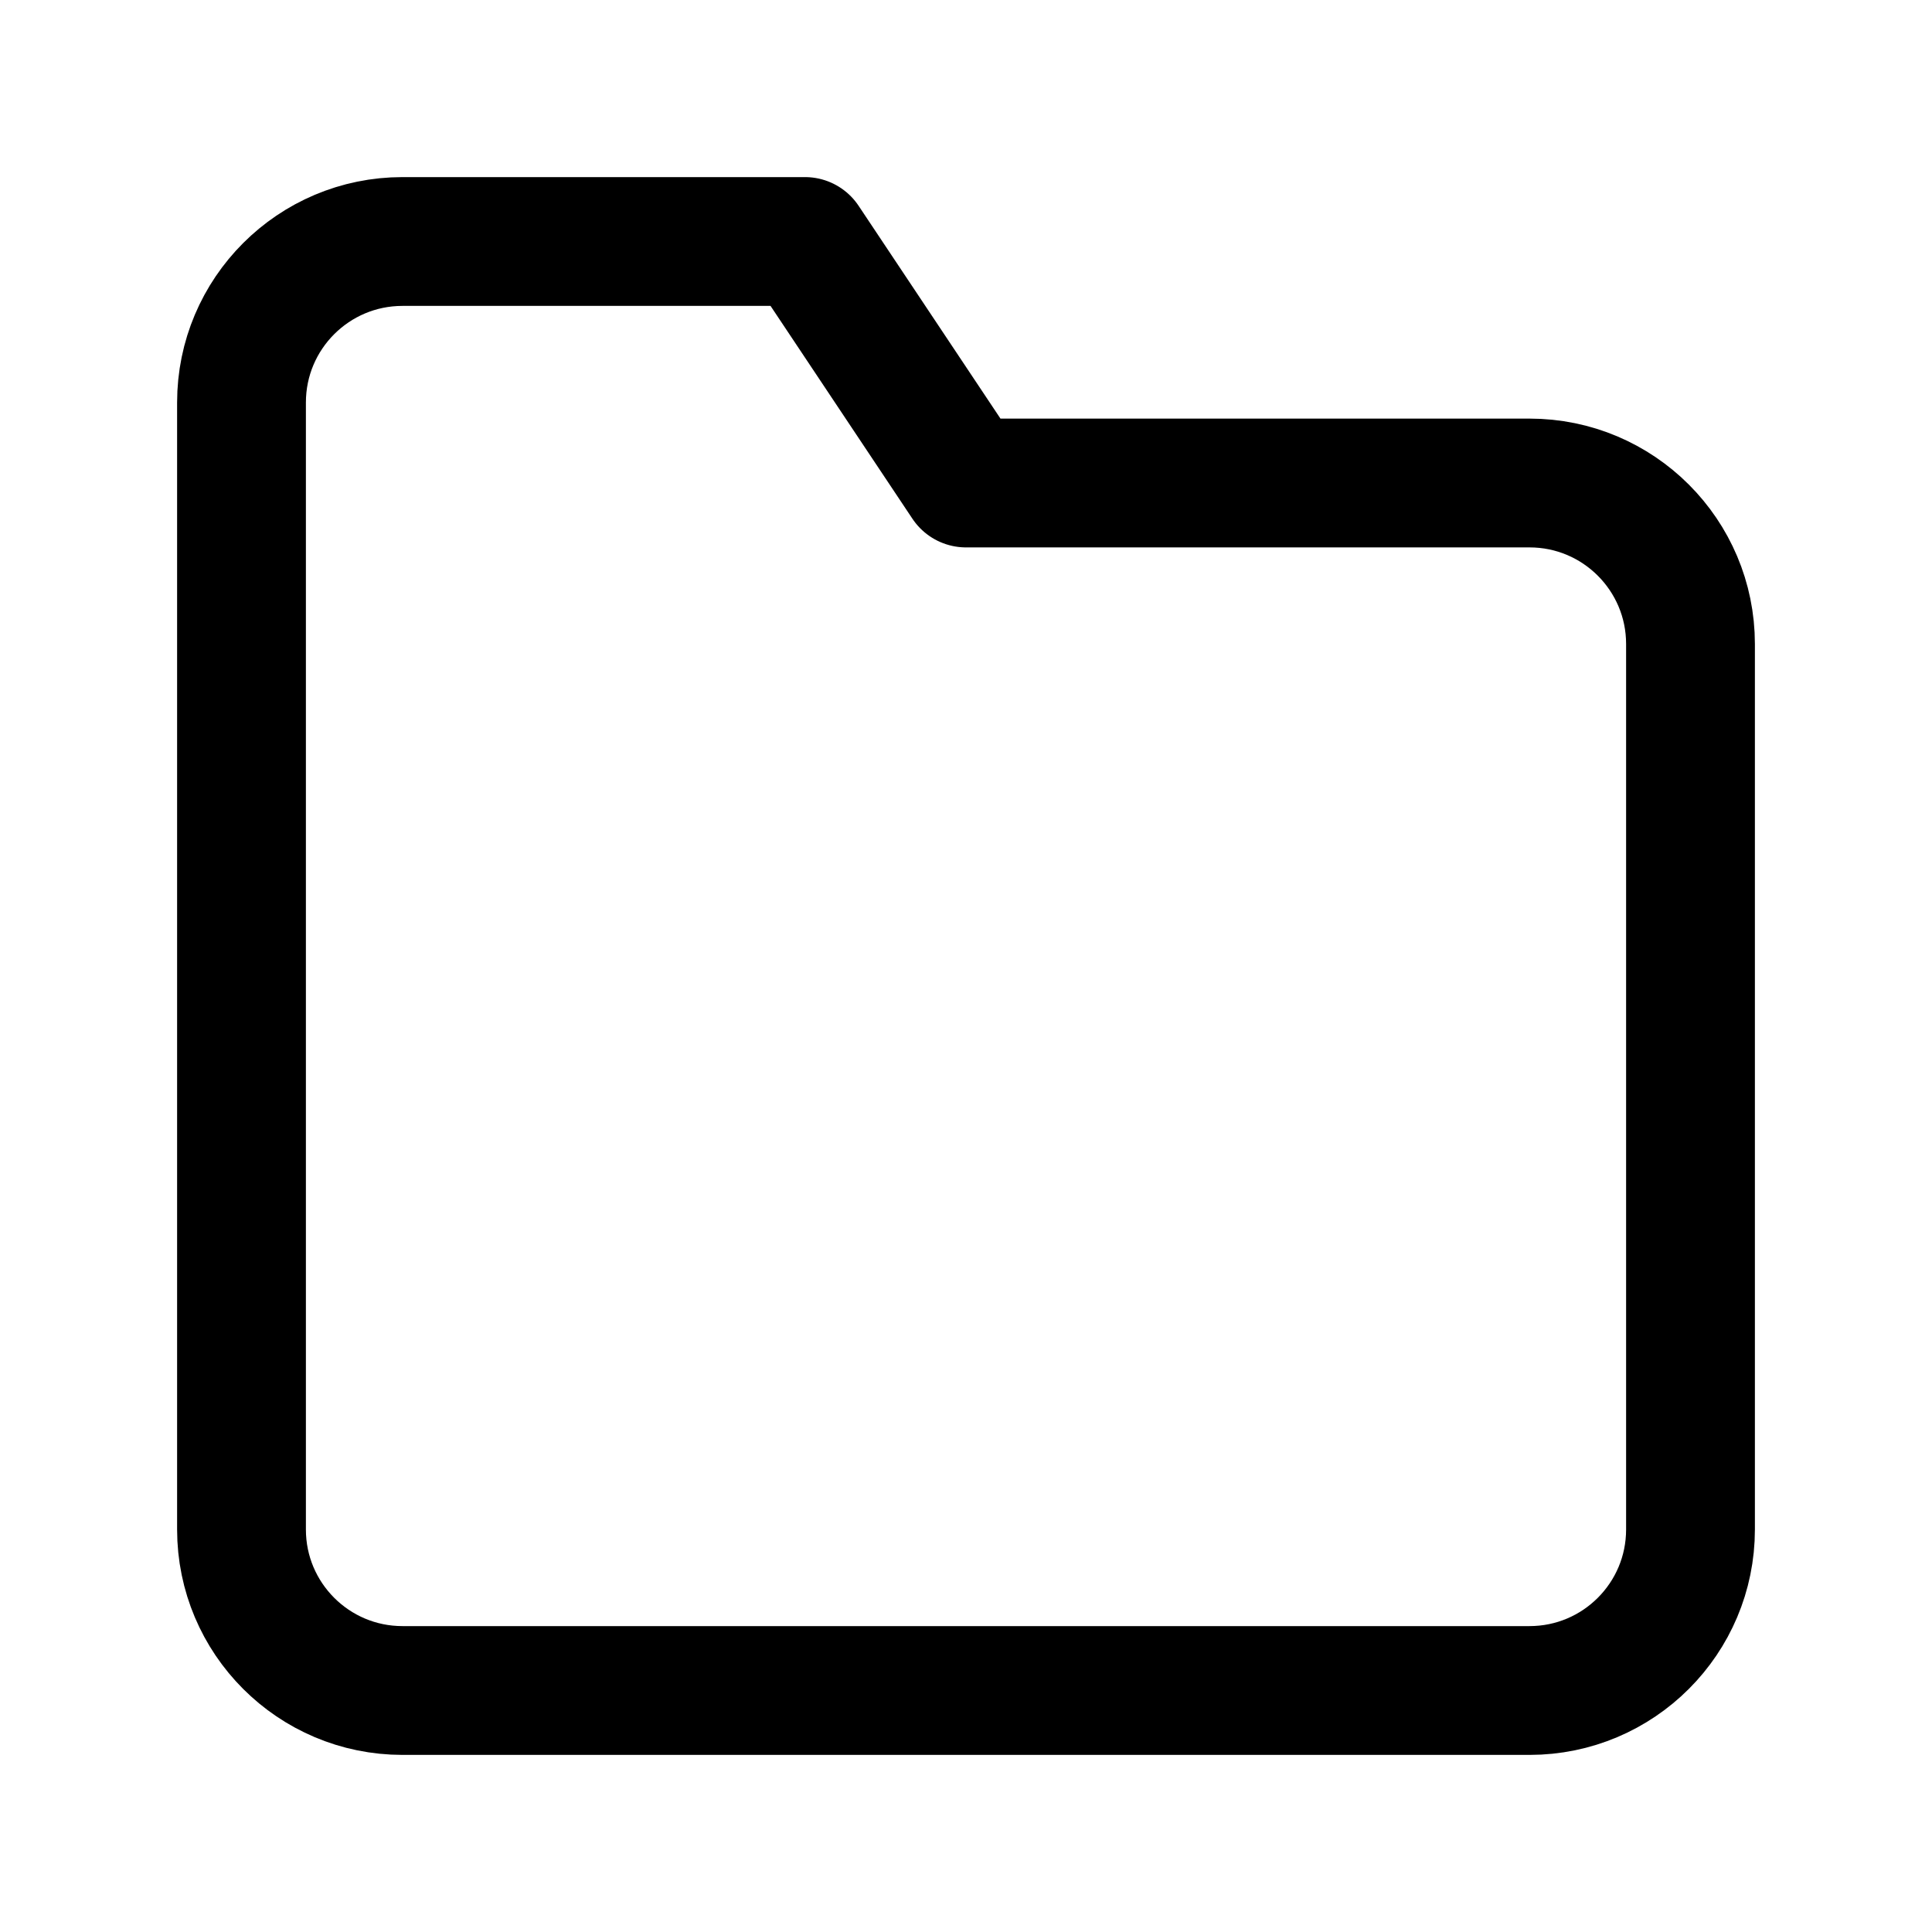
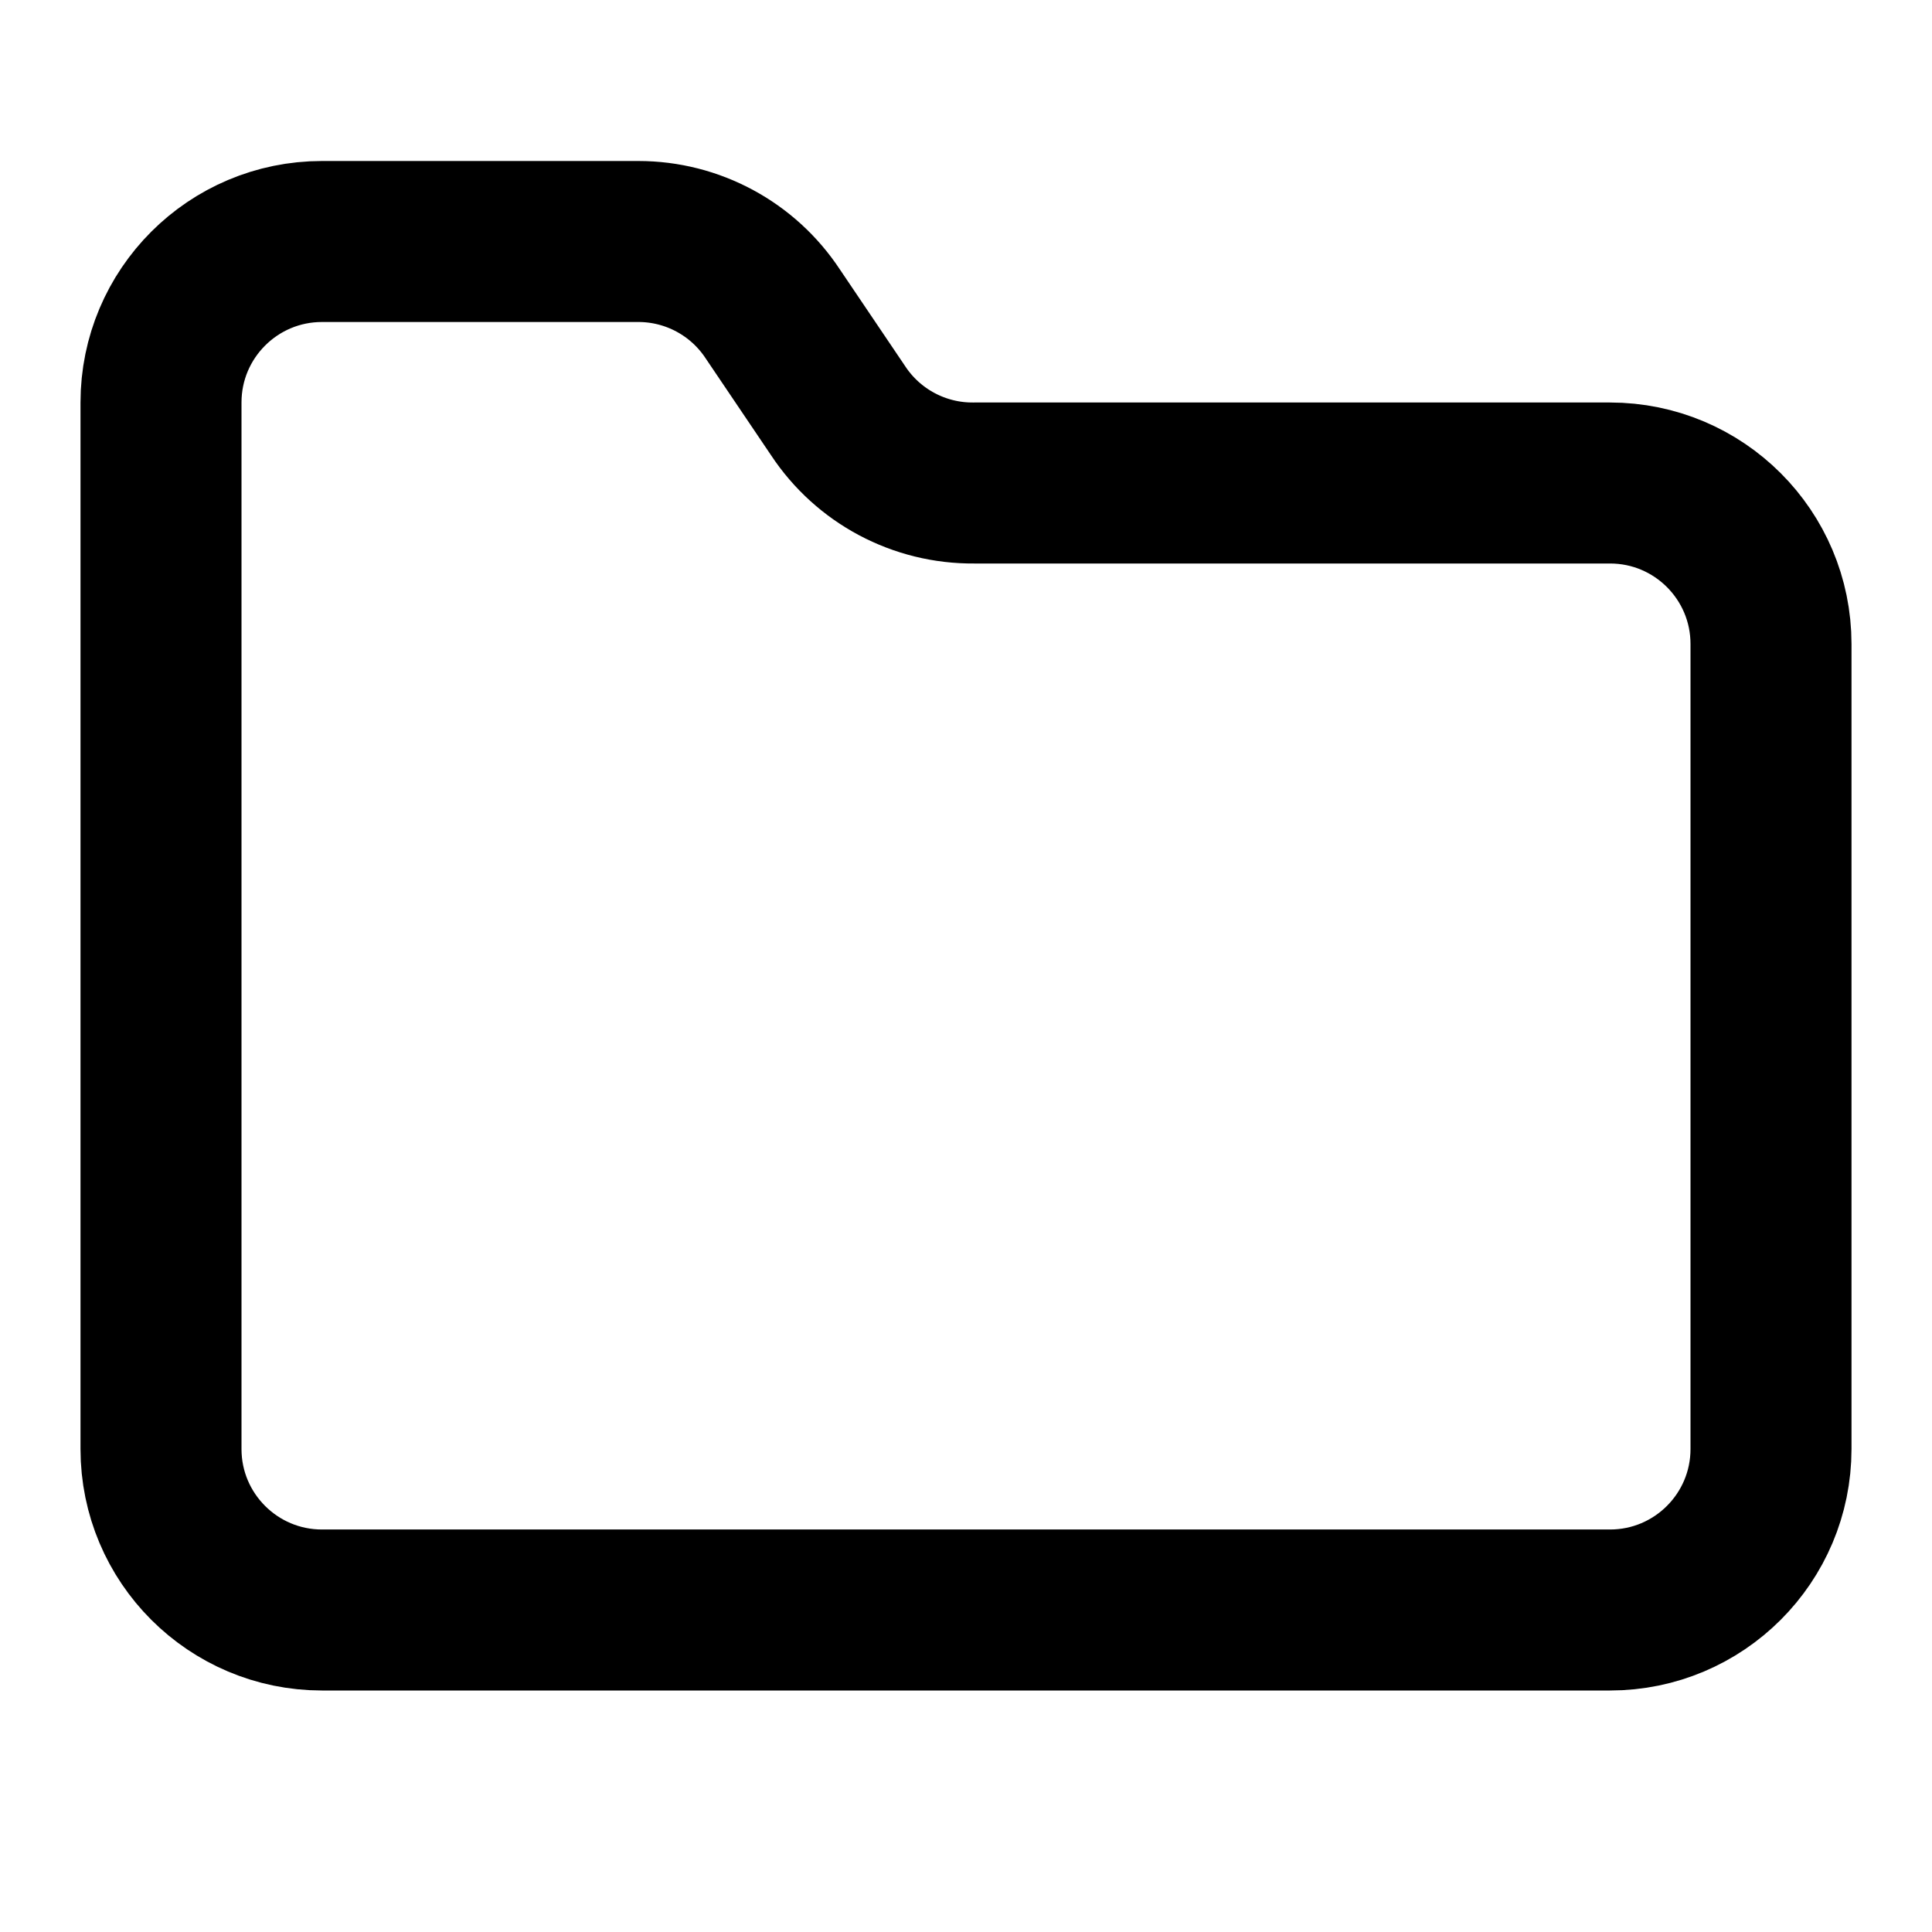
- <svg xmlns="http://www.w3.org/2000/svg" viewBox="0 0 24 24" fill="none" stroke="currentColor" stroke-width="1.6" stroke-linecap="round" stroke-linejoin="round">
-   <path d="M3 7V5a2 2 0 0 1 2-2h5l2 3h7a2 2 0 0 1 2 2v11a2 2 0 0 1-2 2H5a2 2 0 0 1-2-2Z" />
+ <svg xmlns="http://www.w3.org/2000/svg" class="lucide lucide-folder" width="24" height="24" viewBox="0 0 24 24" fill="none" stroke="currentColor" stroke-width="2" stroke-linecap="round" stroke-linejoin="round">
+   <path d="M20 20a2 2 0 0 0 2-2V8a2 2 0 0 0-2-2h-7.9a2 2 0 0 1-1.69-.9L9.6 3.9A2 2 0 0 0 7.93 3H4a2 2 0 0 0-2 2v13a2 2 0 0 0 2 2Z" />
</svg>
